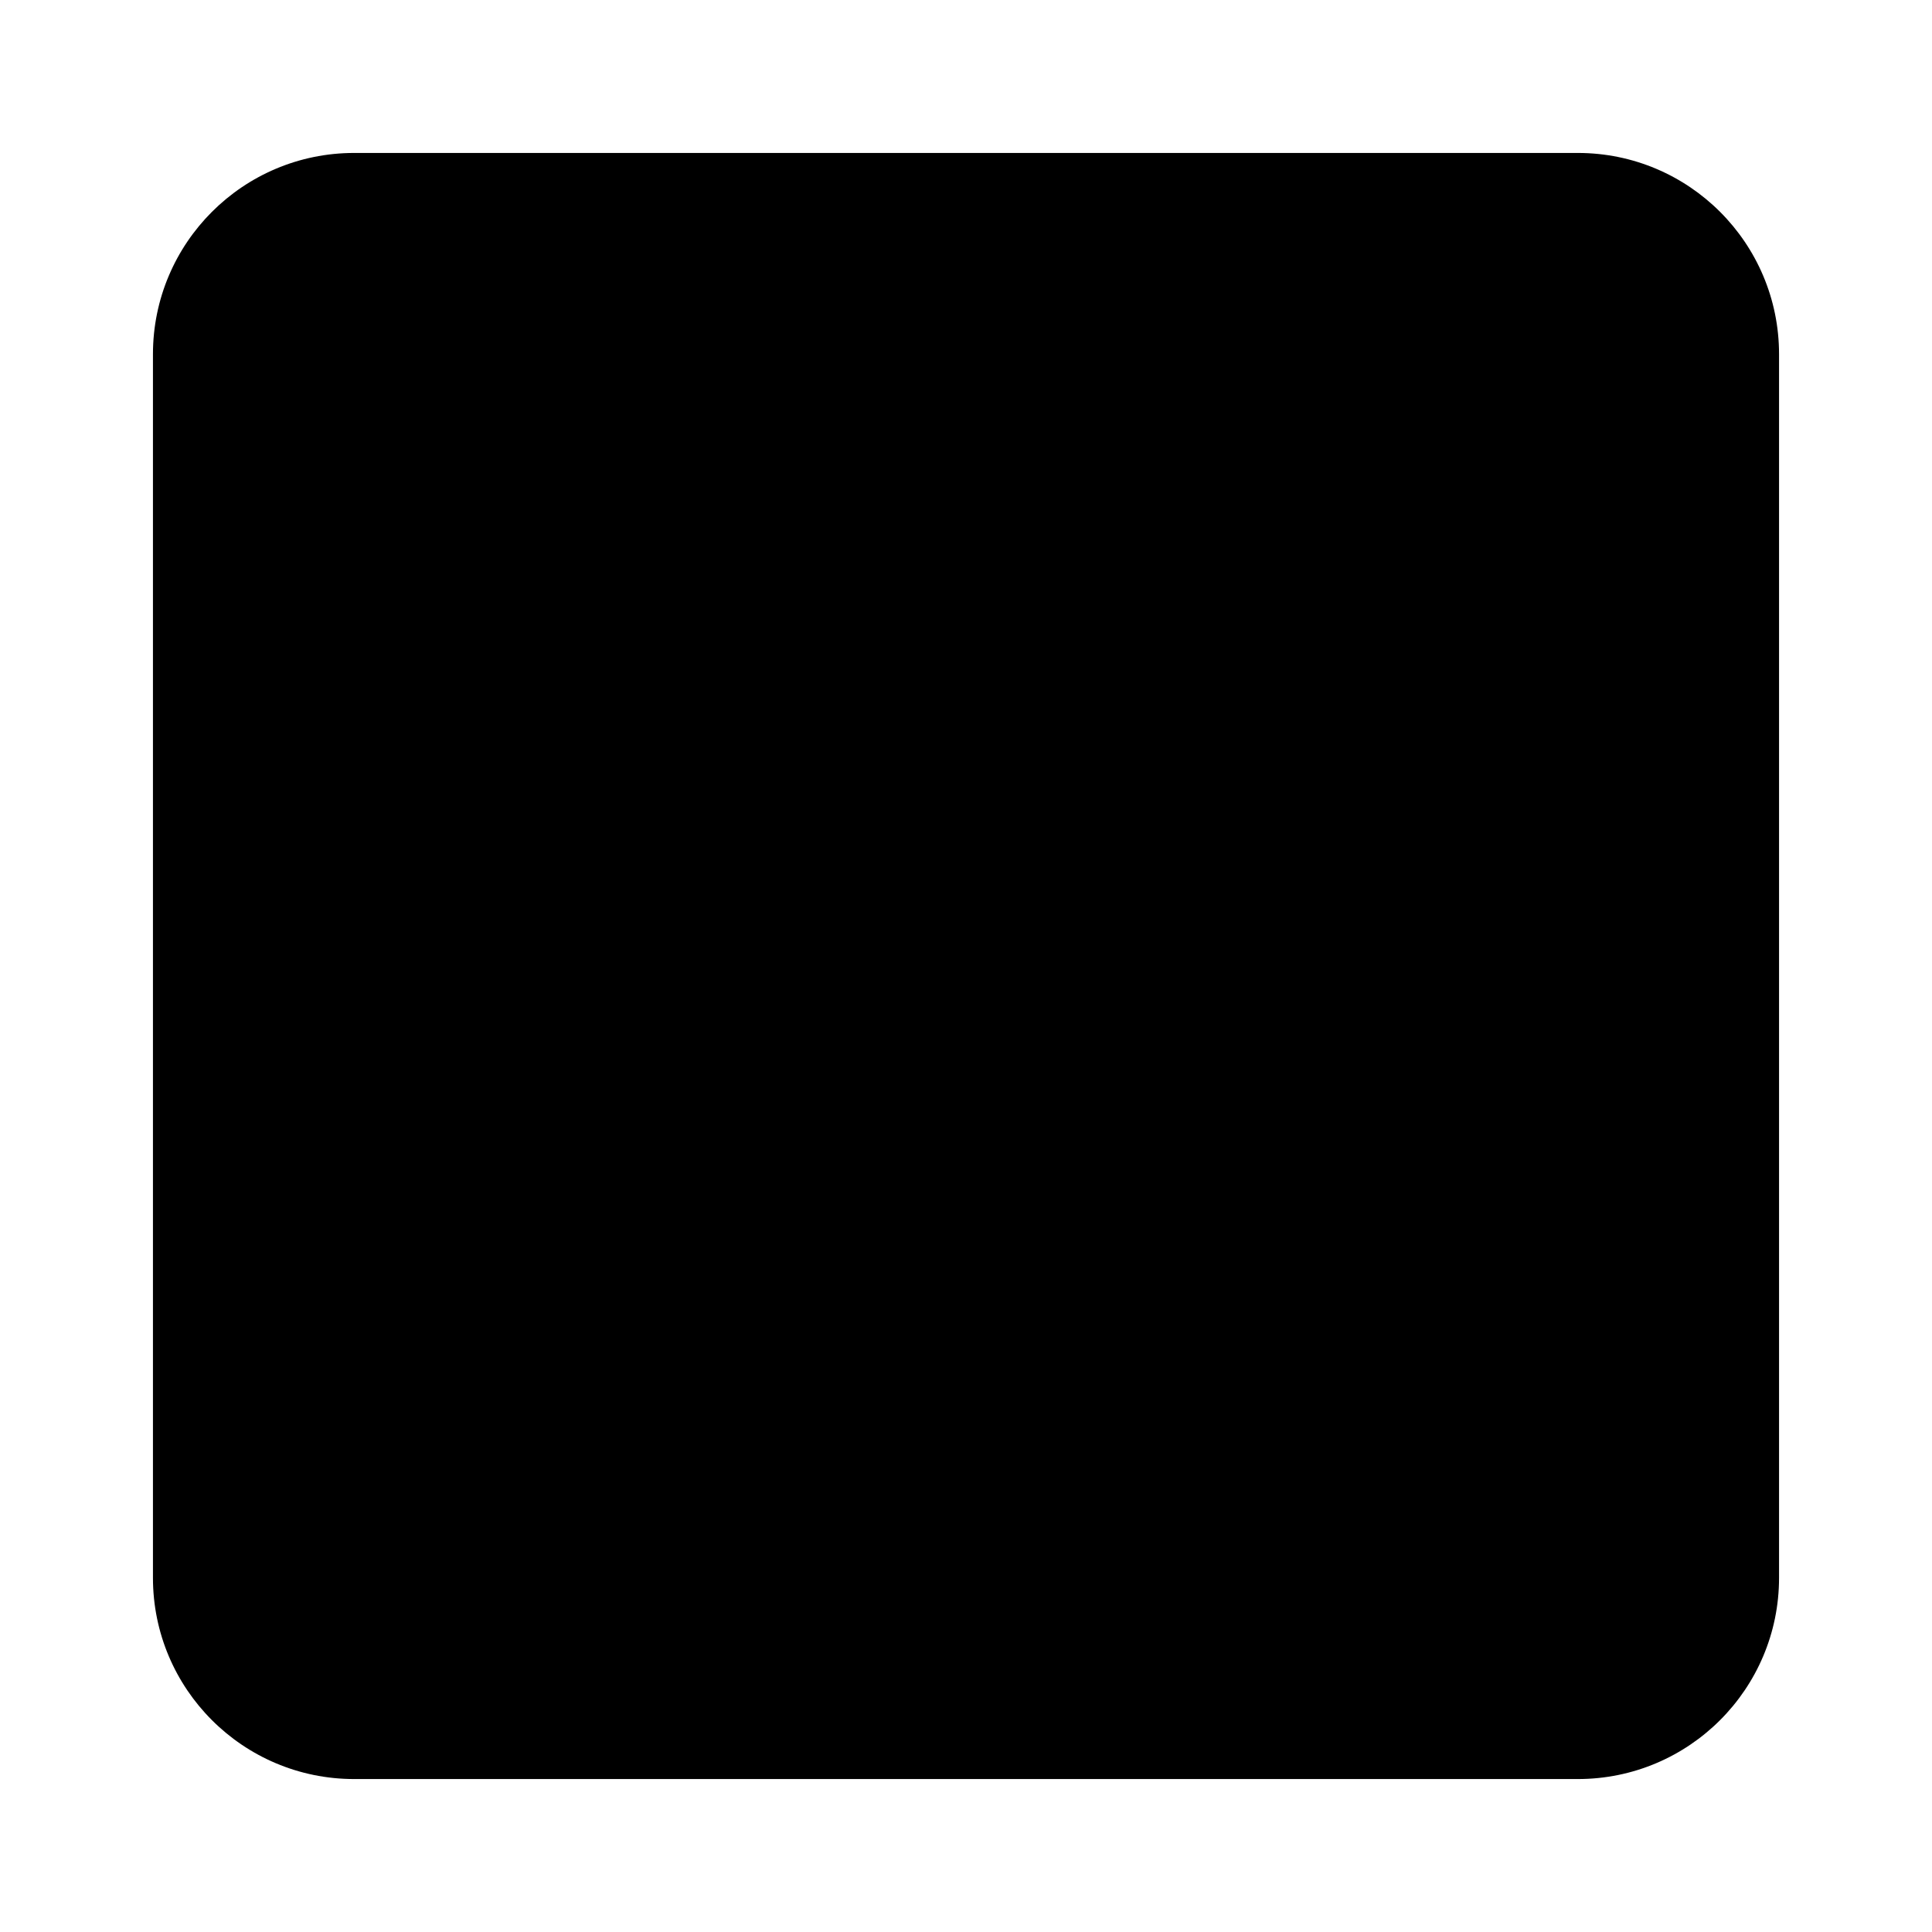
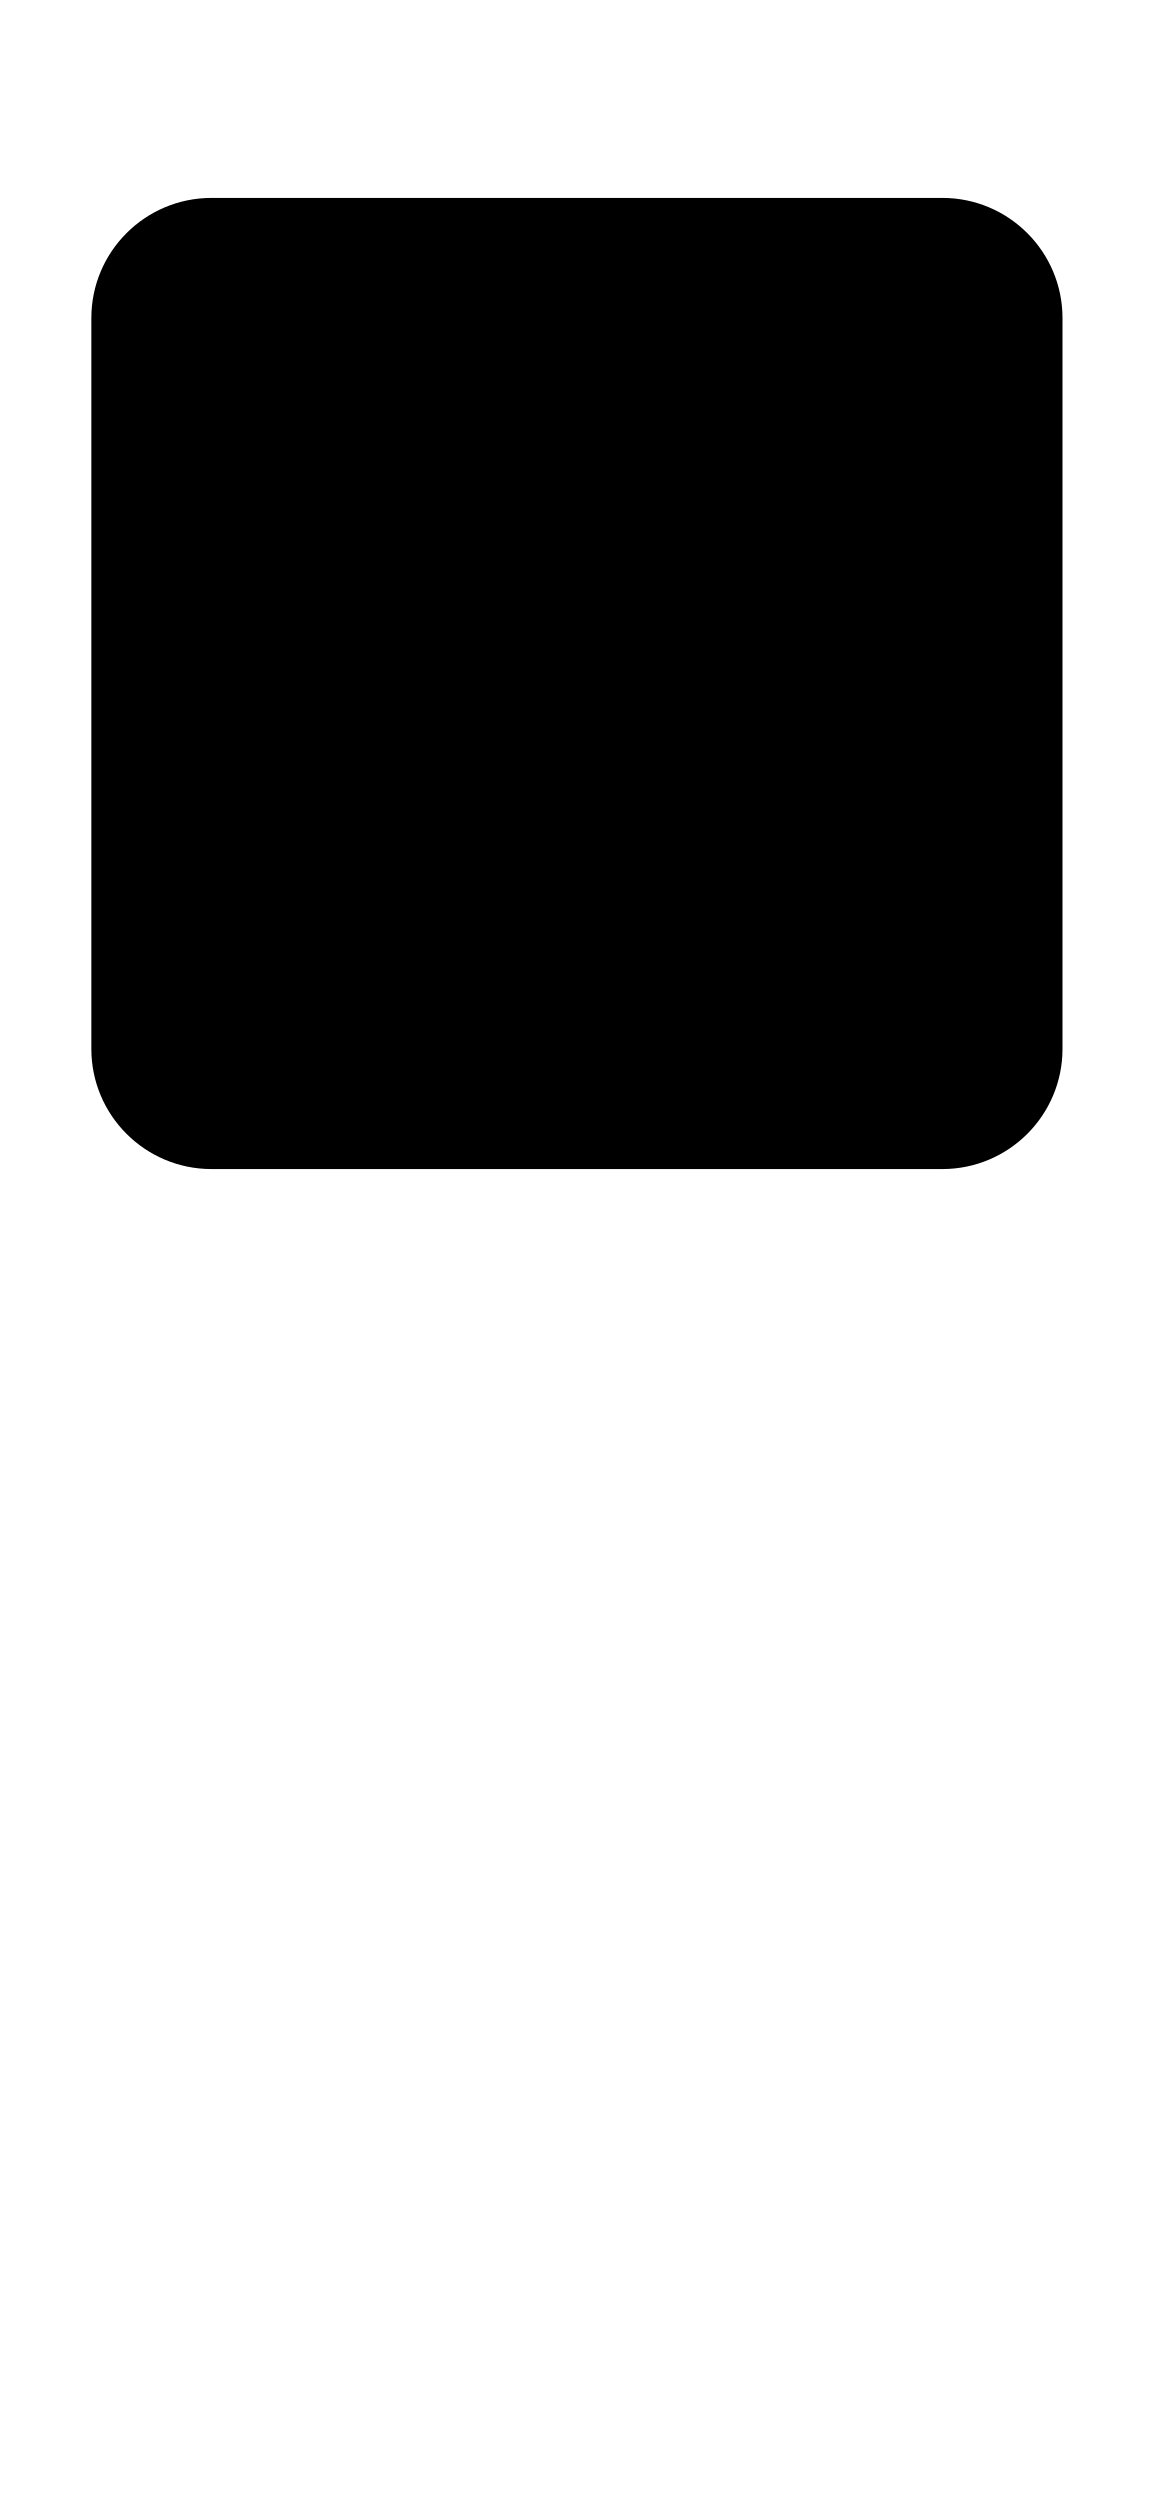
- <svg xmlns="http://www.w3.org/2000/svg" width="120" height="120" viewBox="0 0 120 120" fill="none">
-   <path d="M98 9.5C104.904 9.5 110.5 15.096 110.5 22V98C110.5 104.904 104.904 110.5 98 110.5H22C15.096 110.5 9.5 104.904 9.5 98V22C9.5 15.096 15.096 9.5 22 9.5H98Z" fill="black" />
+ <svg xmlns="http://www.w3.org/2000/svg" width="120" height="260" viewBox="0 0 120 260" fill="none">
+   <path d="M98 20.583C104.904 20.583 110.5 26.18 110.5 33.083V109.083C110.5 115.987 104.904 121.583 98 121.583H22C15.096 121.583 9.5 115.987 9.5 109.083V33.083C9.5 26.18 15.096 20.583 22 20.583H98Z" fill="black" />
</svg>
